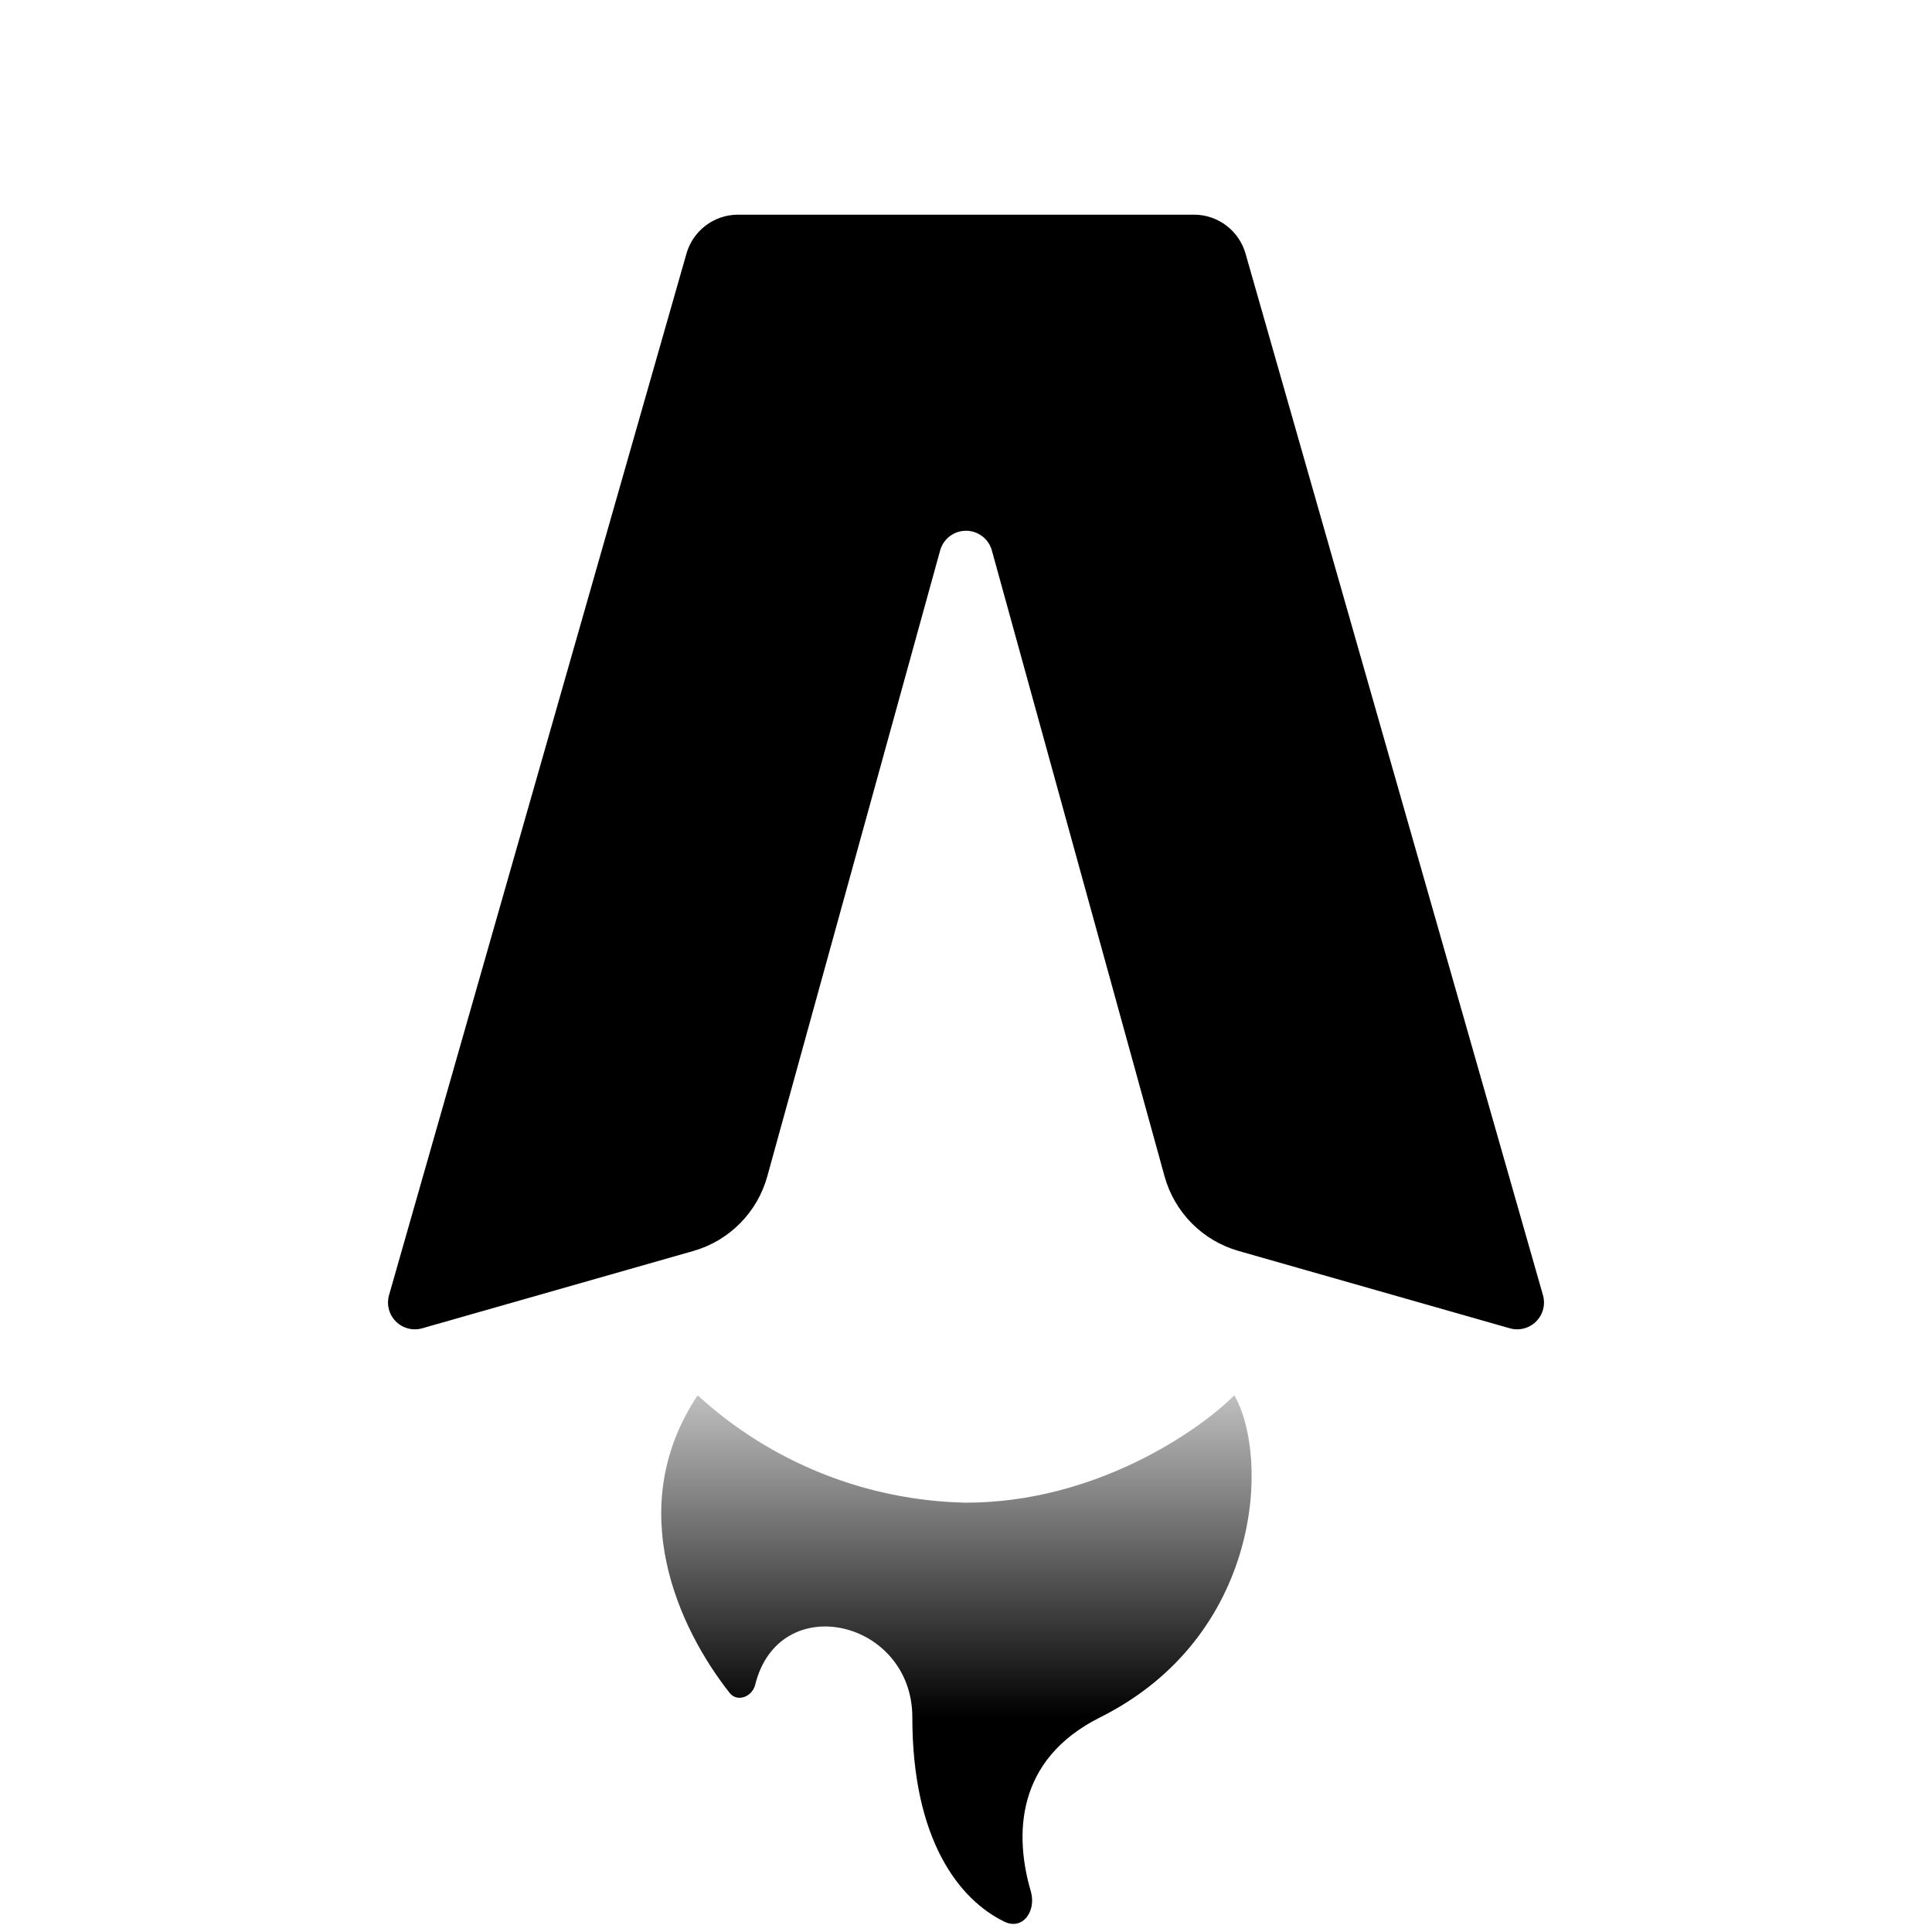
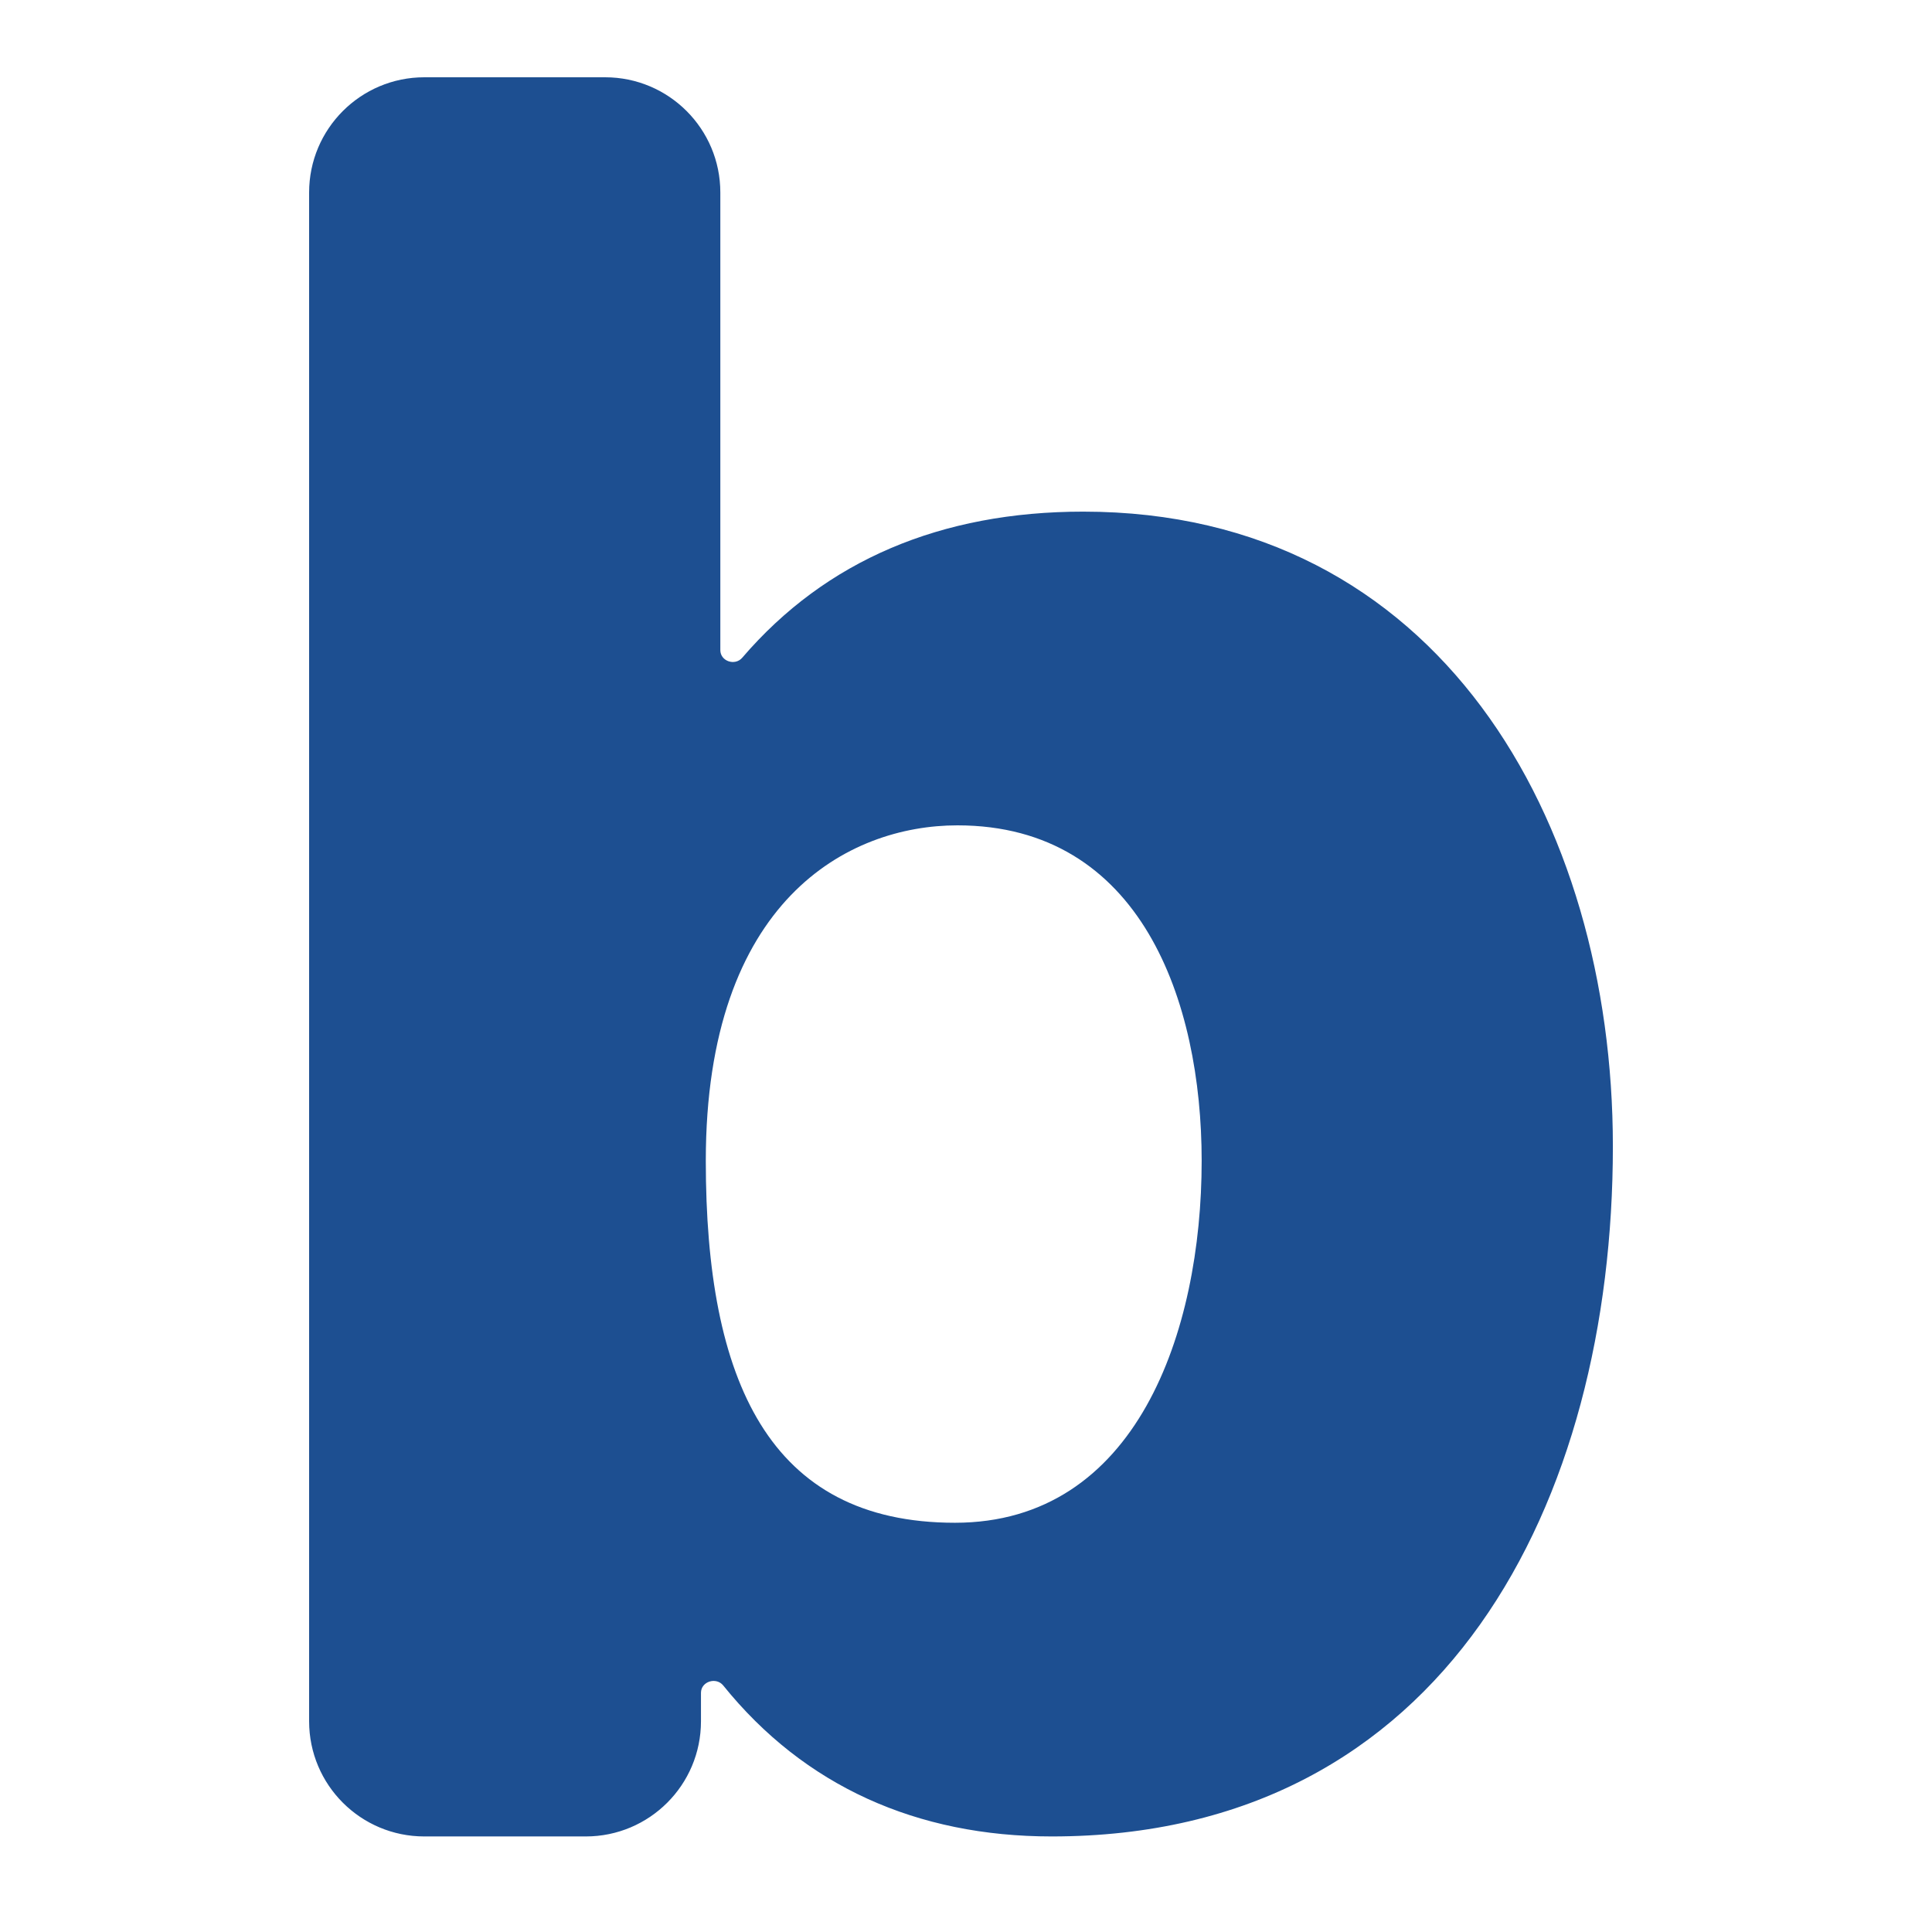
- <svg xmlns="http://www.w3.org/2000/svg" fill="none" viewBox="0 0 36 36">
-   <path fill="#000" d="M22.25 4h-8.5a1 1 0 0 0-.96.73l-5.54 19.4a.5.5 0 0 0 .62.62l5.05-1.44a2 2 0 0 0 1.38-1.4l3.22-11.66a.5.5 0 0 1 .96 0l3.22 11.67a2 2 0 0 0 1.38 1.39l5.05 1.44a.5.5 0 0 0 .62-.62l-5.54-19.4a1 1 0 0 0-.96-.73Z" />
-   <path fill="url(#gradient)" d="M18 28a7.63 7.63 0 0 1-5-2c-1.4 2.1-.35 4.35.6 5.55.14.17.41.07.47-.15.44-1.8 2.93-1.22 2.93.6 0 2.28.87 3.4 1.72 3.81.34.16.59-.2.49-.56-.31-1.05-.29-2.46 1.29-3.25 3-1.5 3.17-4.83 2.5-6-.67.67-2.6 2-5 2Z" />
-   <defs>
-     <linearGradient id="gradient" x1="16" x2="16" y1="32" y2="24" gradientUnits="userSpaceOnUse">
-       <stop stop-color="#000" />
-       <stop offset="1" stop-color="#000" stop-opacity="0" />
-     </linearGradient>
-   </defs>
-   <style>
-     @media (prefers-color-scheme:dark){:root{filter:invert(100%)}}
-   </style>
+ <svg xmlns="http://www.w3.org/2000/svg" width="50" height="50" viewBox="0 0 50 50" fill="none">
+   <path d="M24.777 21.36C29.534 21.36 31.099 25.919 31.099 30.041C31.099 34.475 29.409 39.409 24.714 39.409C19.894 39.409 18.266 35.724 18.266 30.041C18.266 23.296 21.96 21.36 24.777 21.36ZM8 44.547C8 46.193 9.335 47.527 10.981 47.527H15.16C16.806 47.527 18.141 46.193 18.141 44.547V43.81C18.141 43.517 18.533 43.392 18.717 43.62C20.817 46.225 23.73 47.527 27.218 47.527C37.422 47.527 41.741 38.847 41.741 29.666C41.741 21.235 37.234 13.241 28.032 13.241C24.358 13.241 21.369 14.502 19.209 17.022C19.021 17.241 18.642 17.113 18.642 16.825V4.981C18.642 3.335 17.307 2 15.661 2H10.981C9.335 2 8 3.335 8 4.981V44.547Z" fill="#1D4F91" />
</svg>
